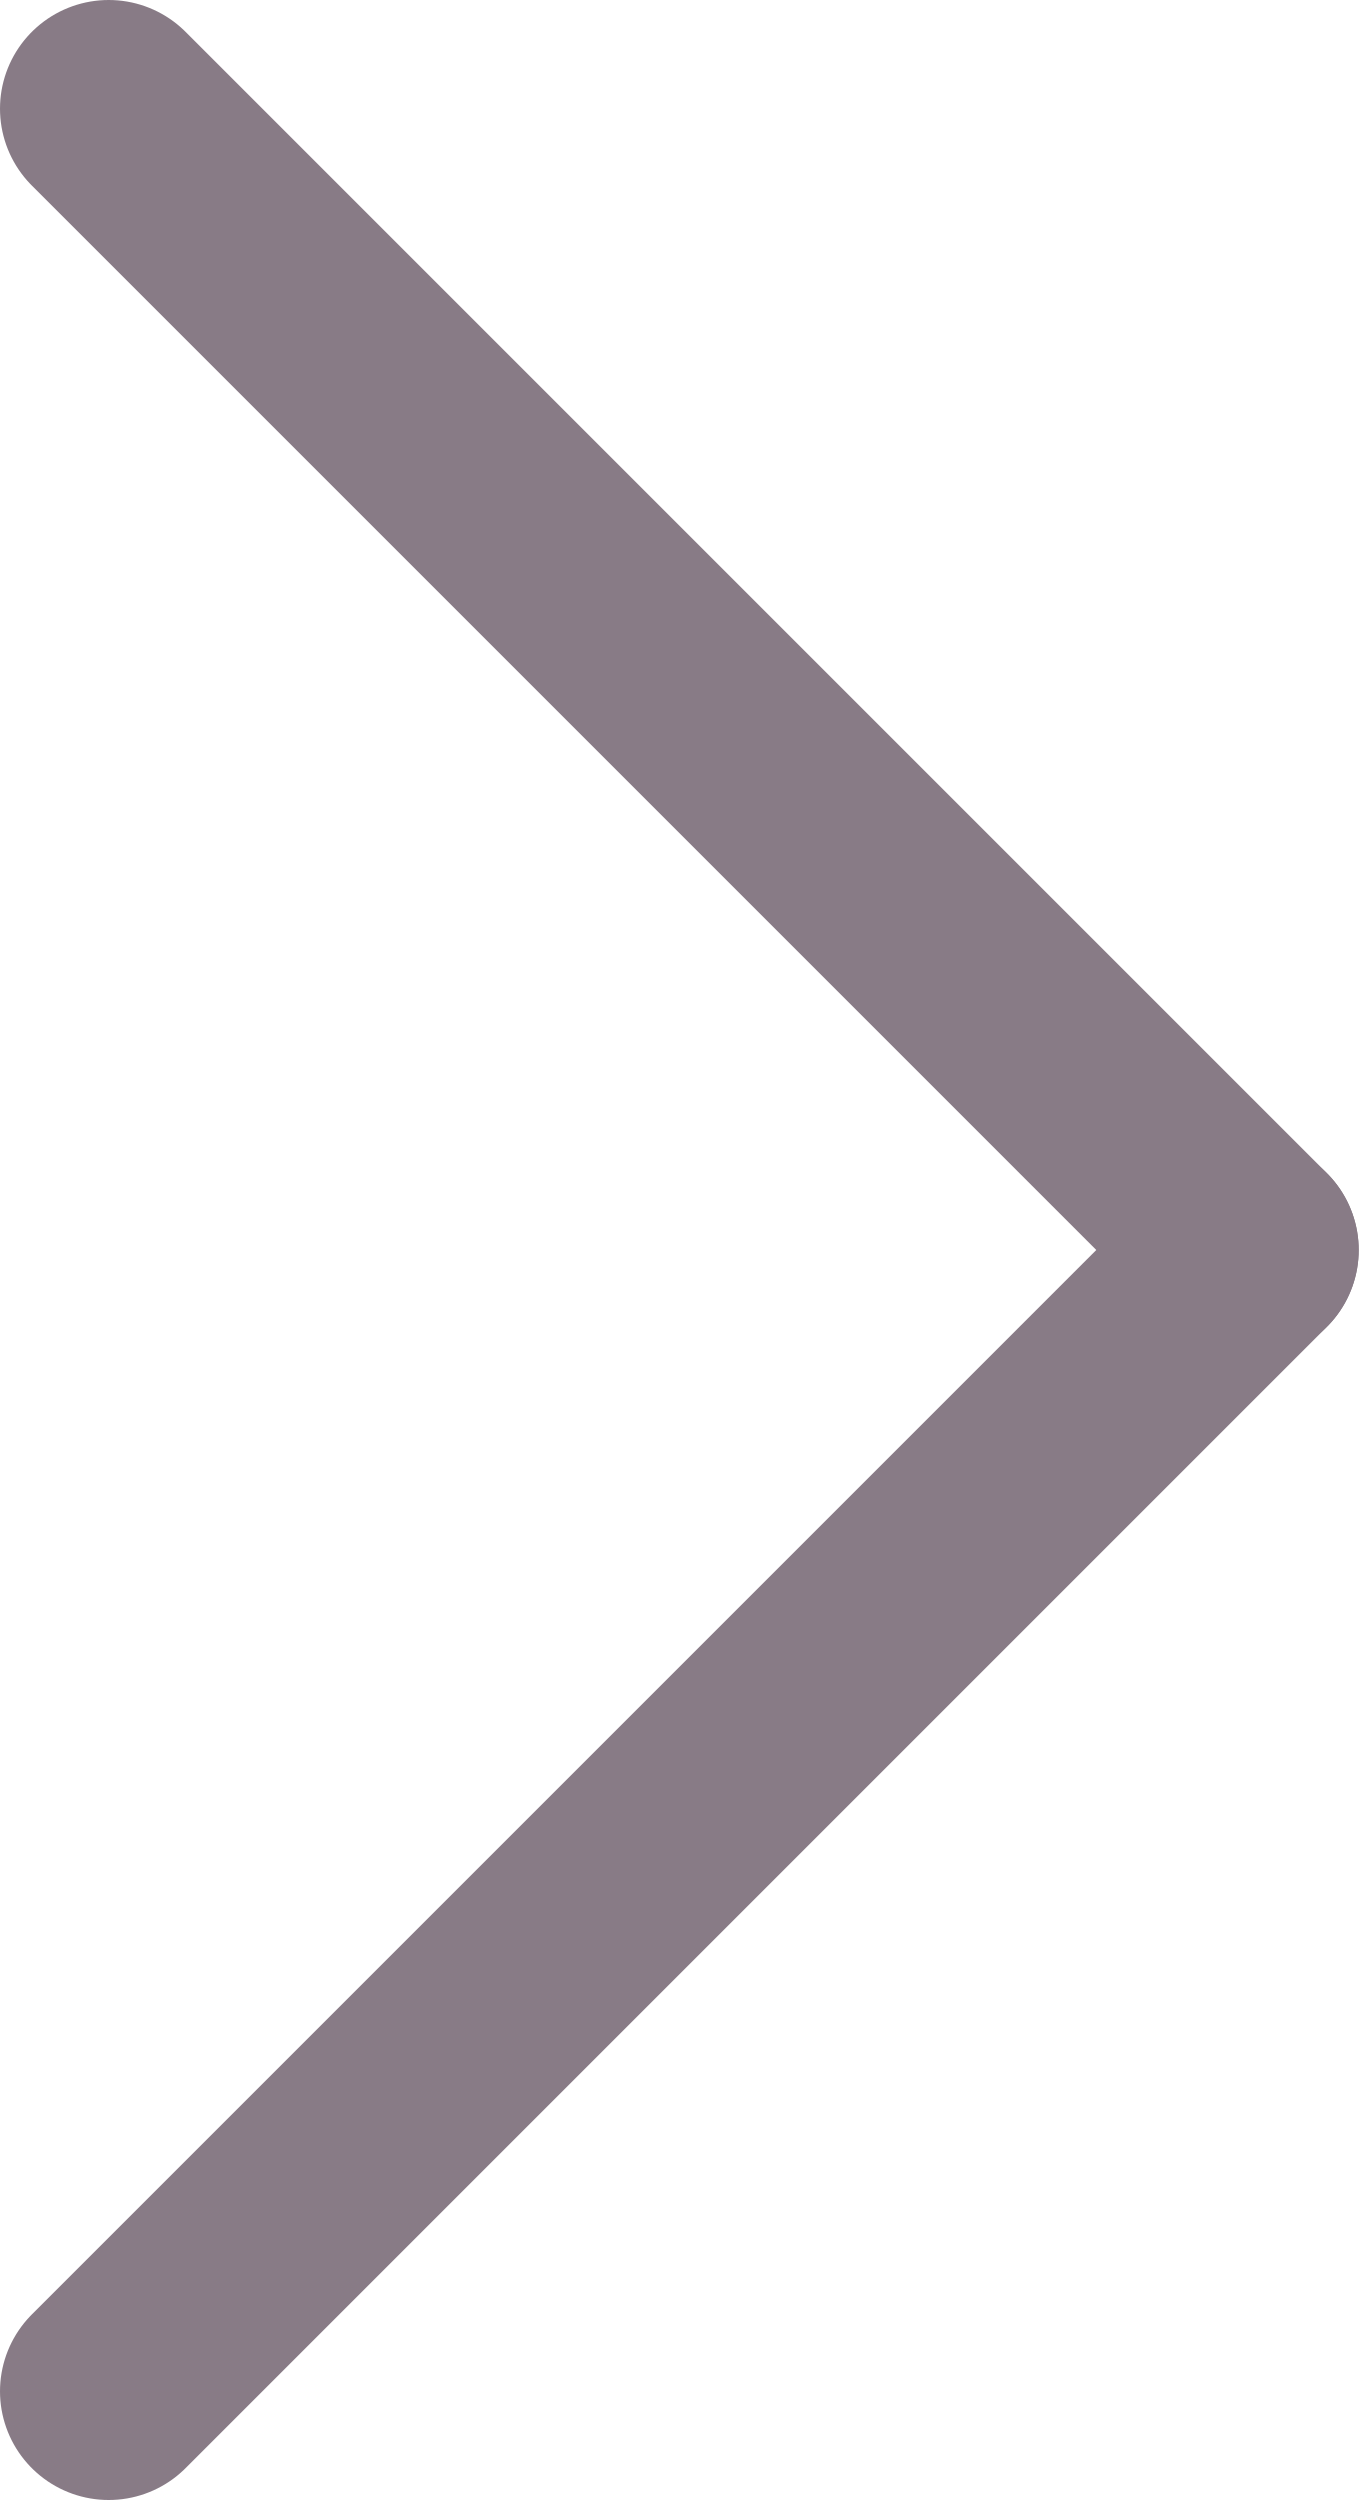
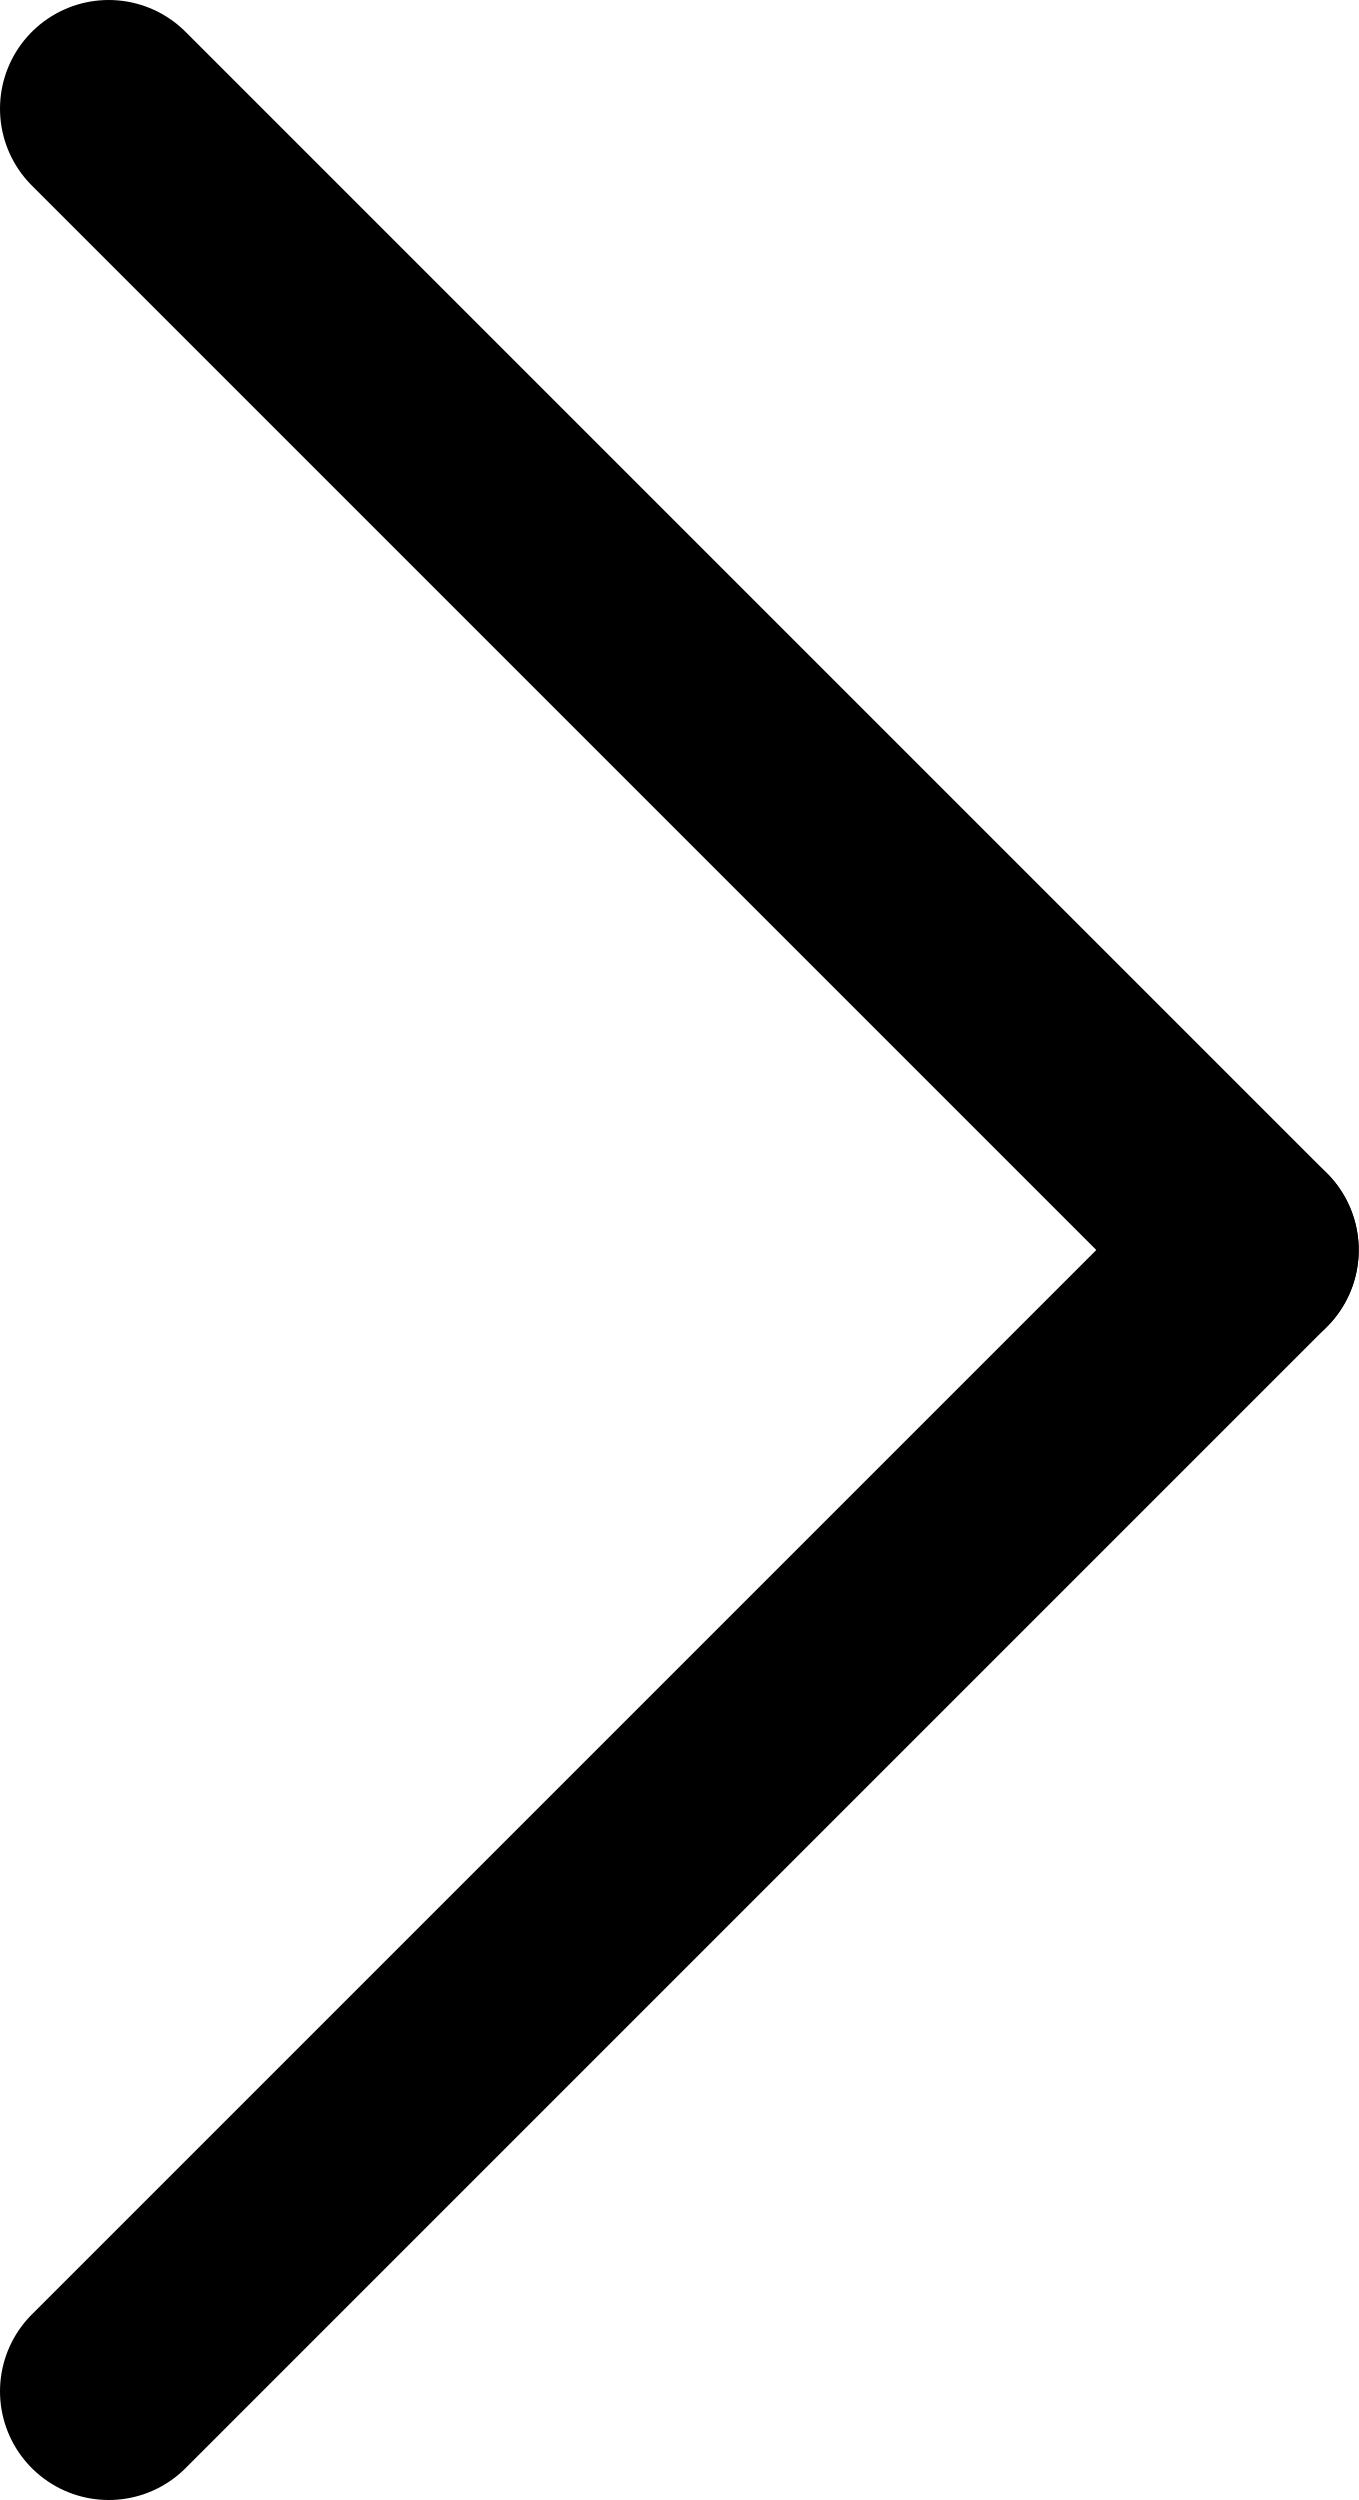
<svg xmlns="http://www.w3.org/2000/svg" xmlns:xlink="http://www.w3.org/1999/xlink" version="1.1" id="Layer_1" x="0px" y="0px" viewBox="0 0 25 46" style="enable-background:new 0 0 25 46;" xml:space="preserve">
  <style type="text/css">
	.st0{clip-path:url(#SVGID_2_);}
- 	.st1{fill:none;stroke:#887B86;stroke-width:4;stroke-linecap:round;stroke-linejoin:round;}
+ 	.st1{fill:none;stroke:#000000;stroke-width:4;stroke-linecap:round;stroke-linejoin:round;}
</style>
  <g>
    <defs>
      <rect id="SVGID_1_" y="0" width="25" height="46" />
    </defs>
    <clipPath id="SVGID_2_">
      <use xlink:href="#SVGID_1_" style="overflow:visible;" />
    </clipPath>
    <g class="st0">
      <line class="st1" x1="23" y1="23" x2="2" y2="44" />
      <line class="st1" x1="23" y1="23" x2="2" y2="2" />
    </g>
  </g>
</svg>
